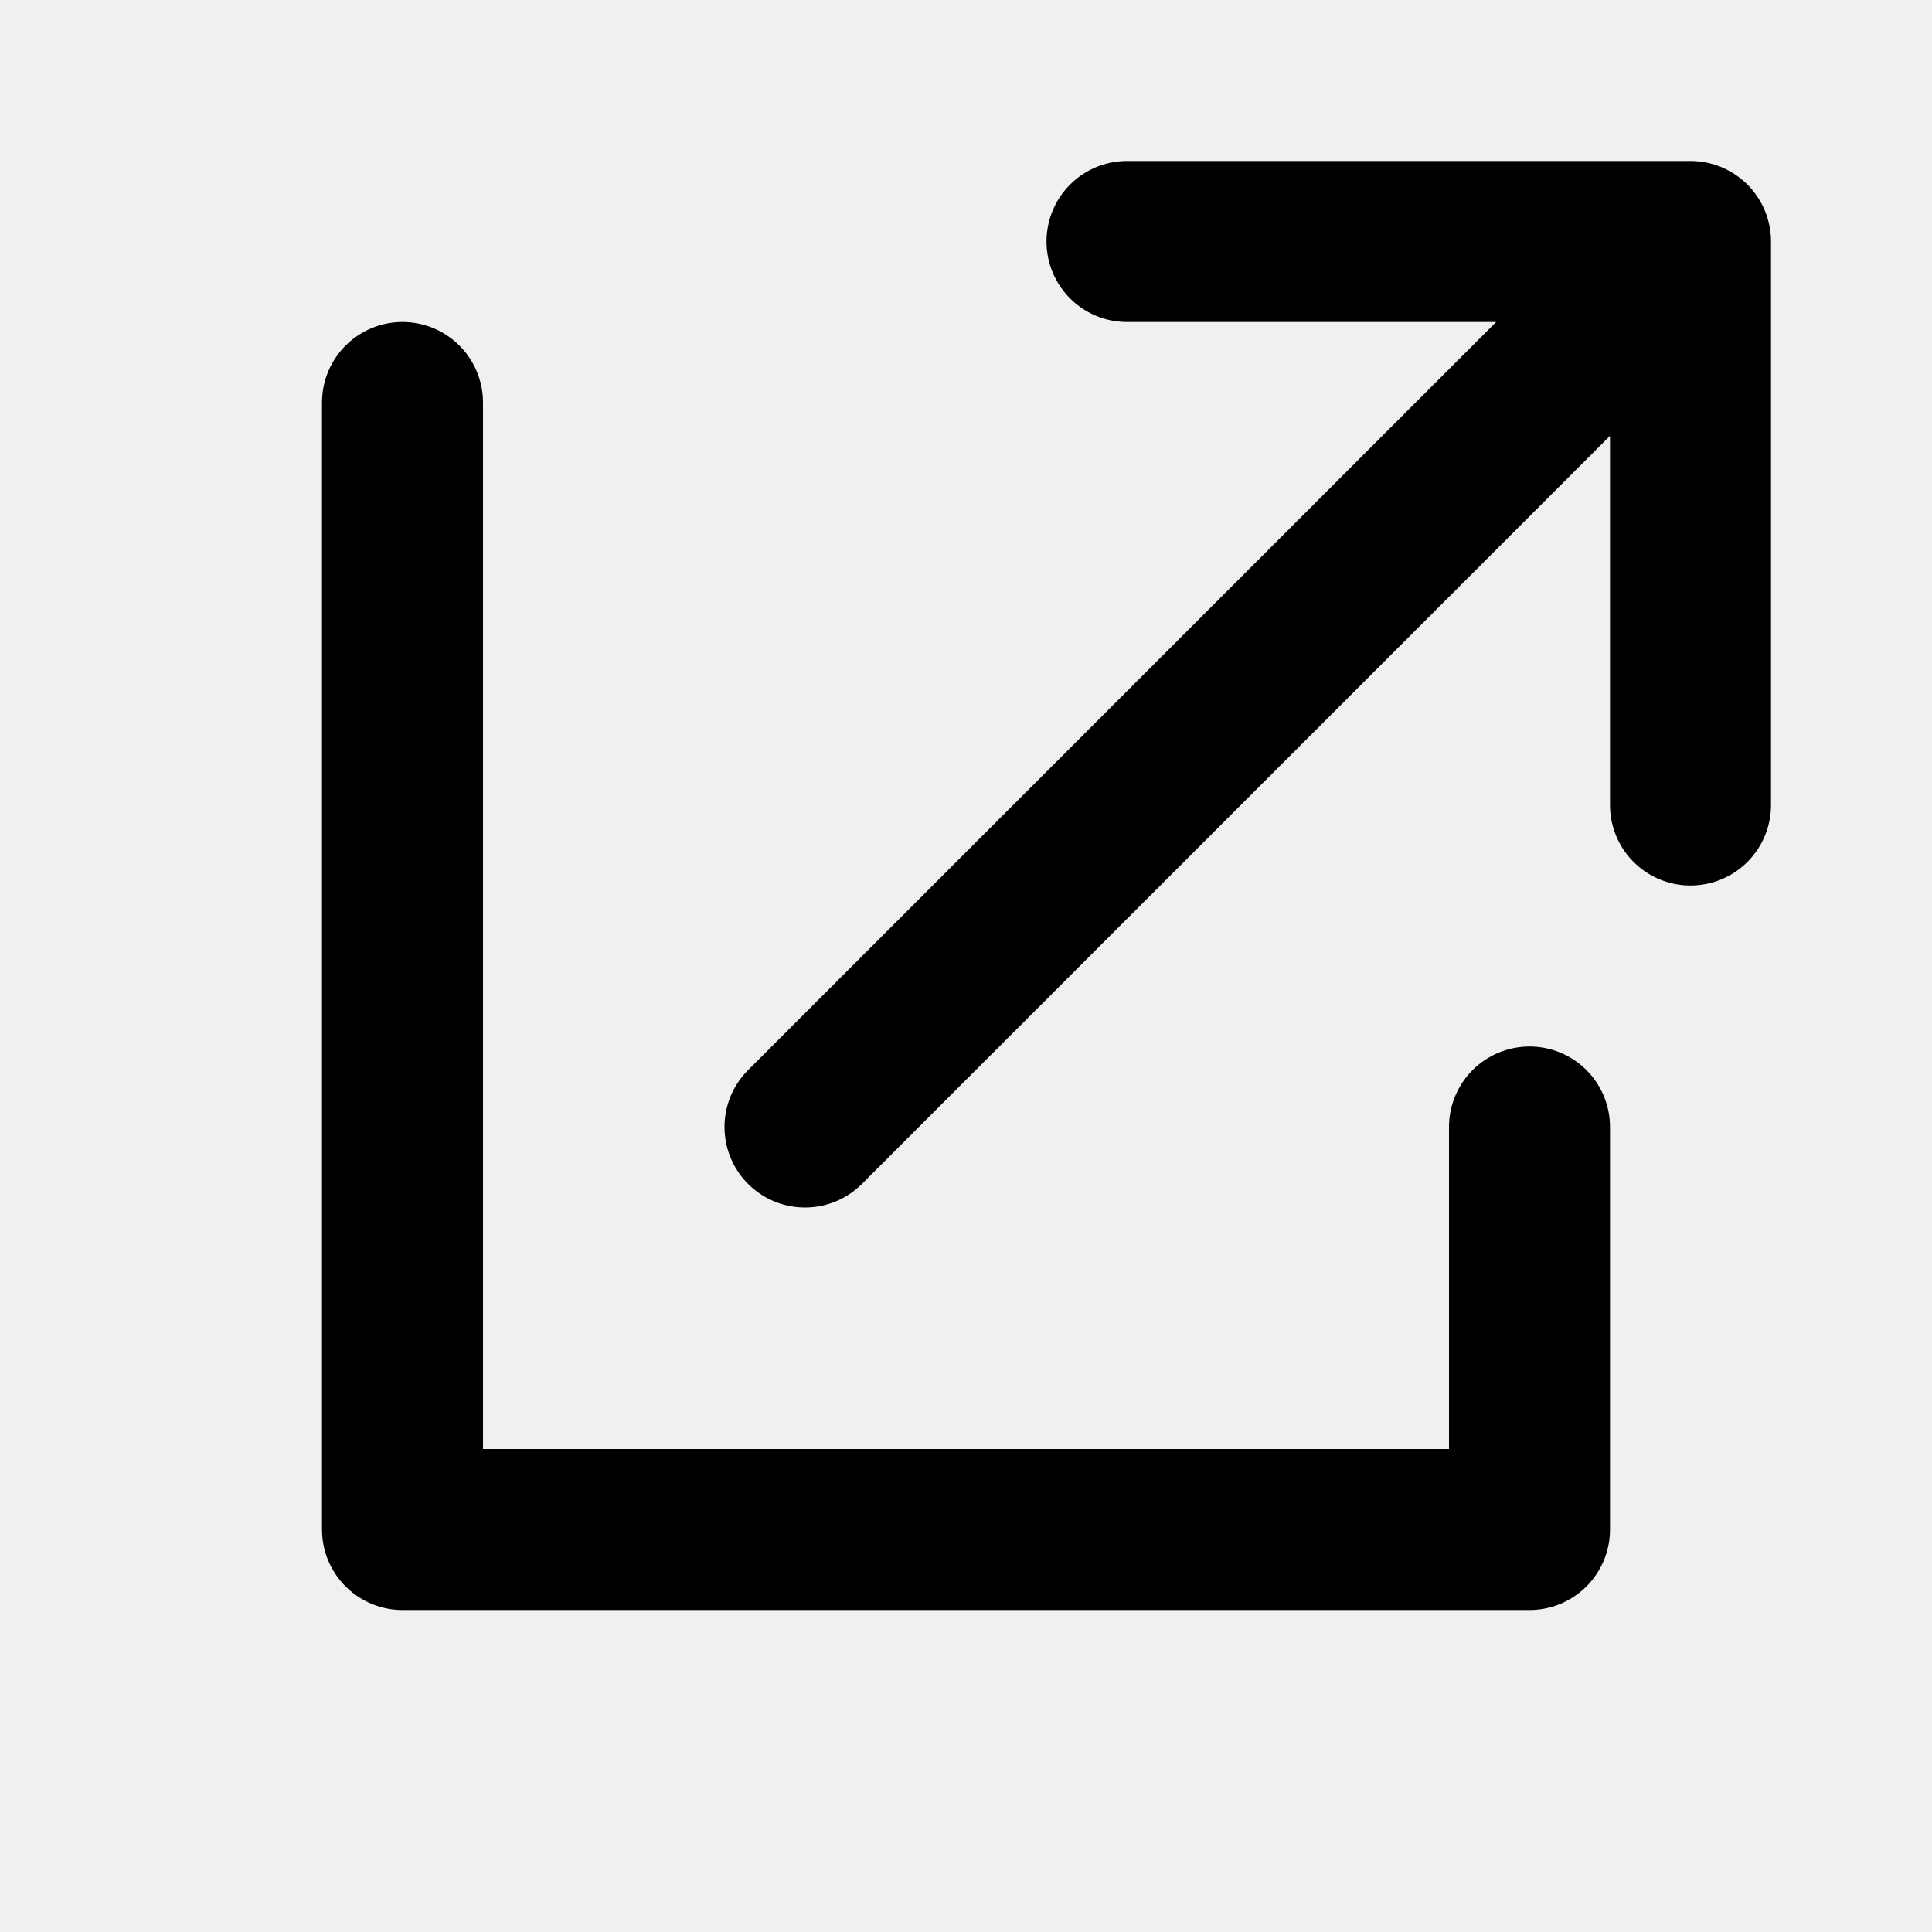
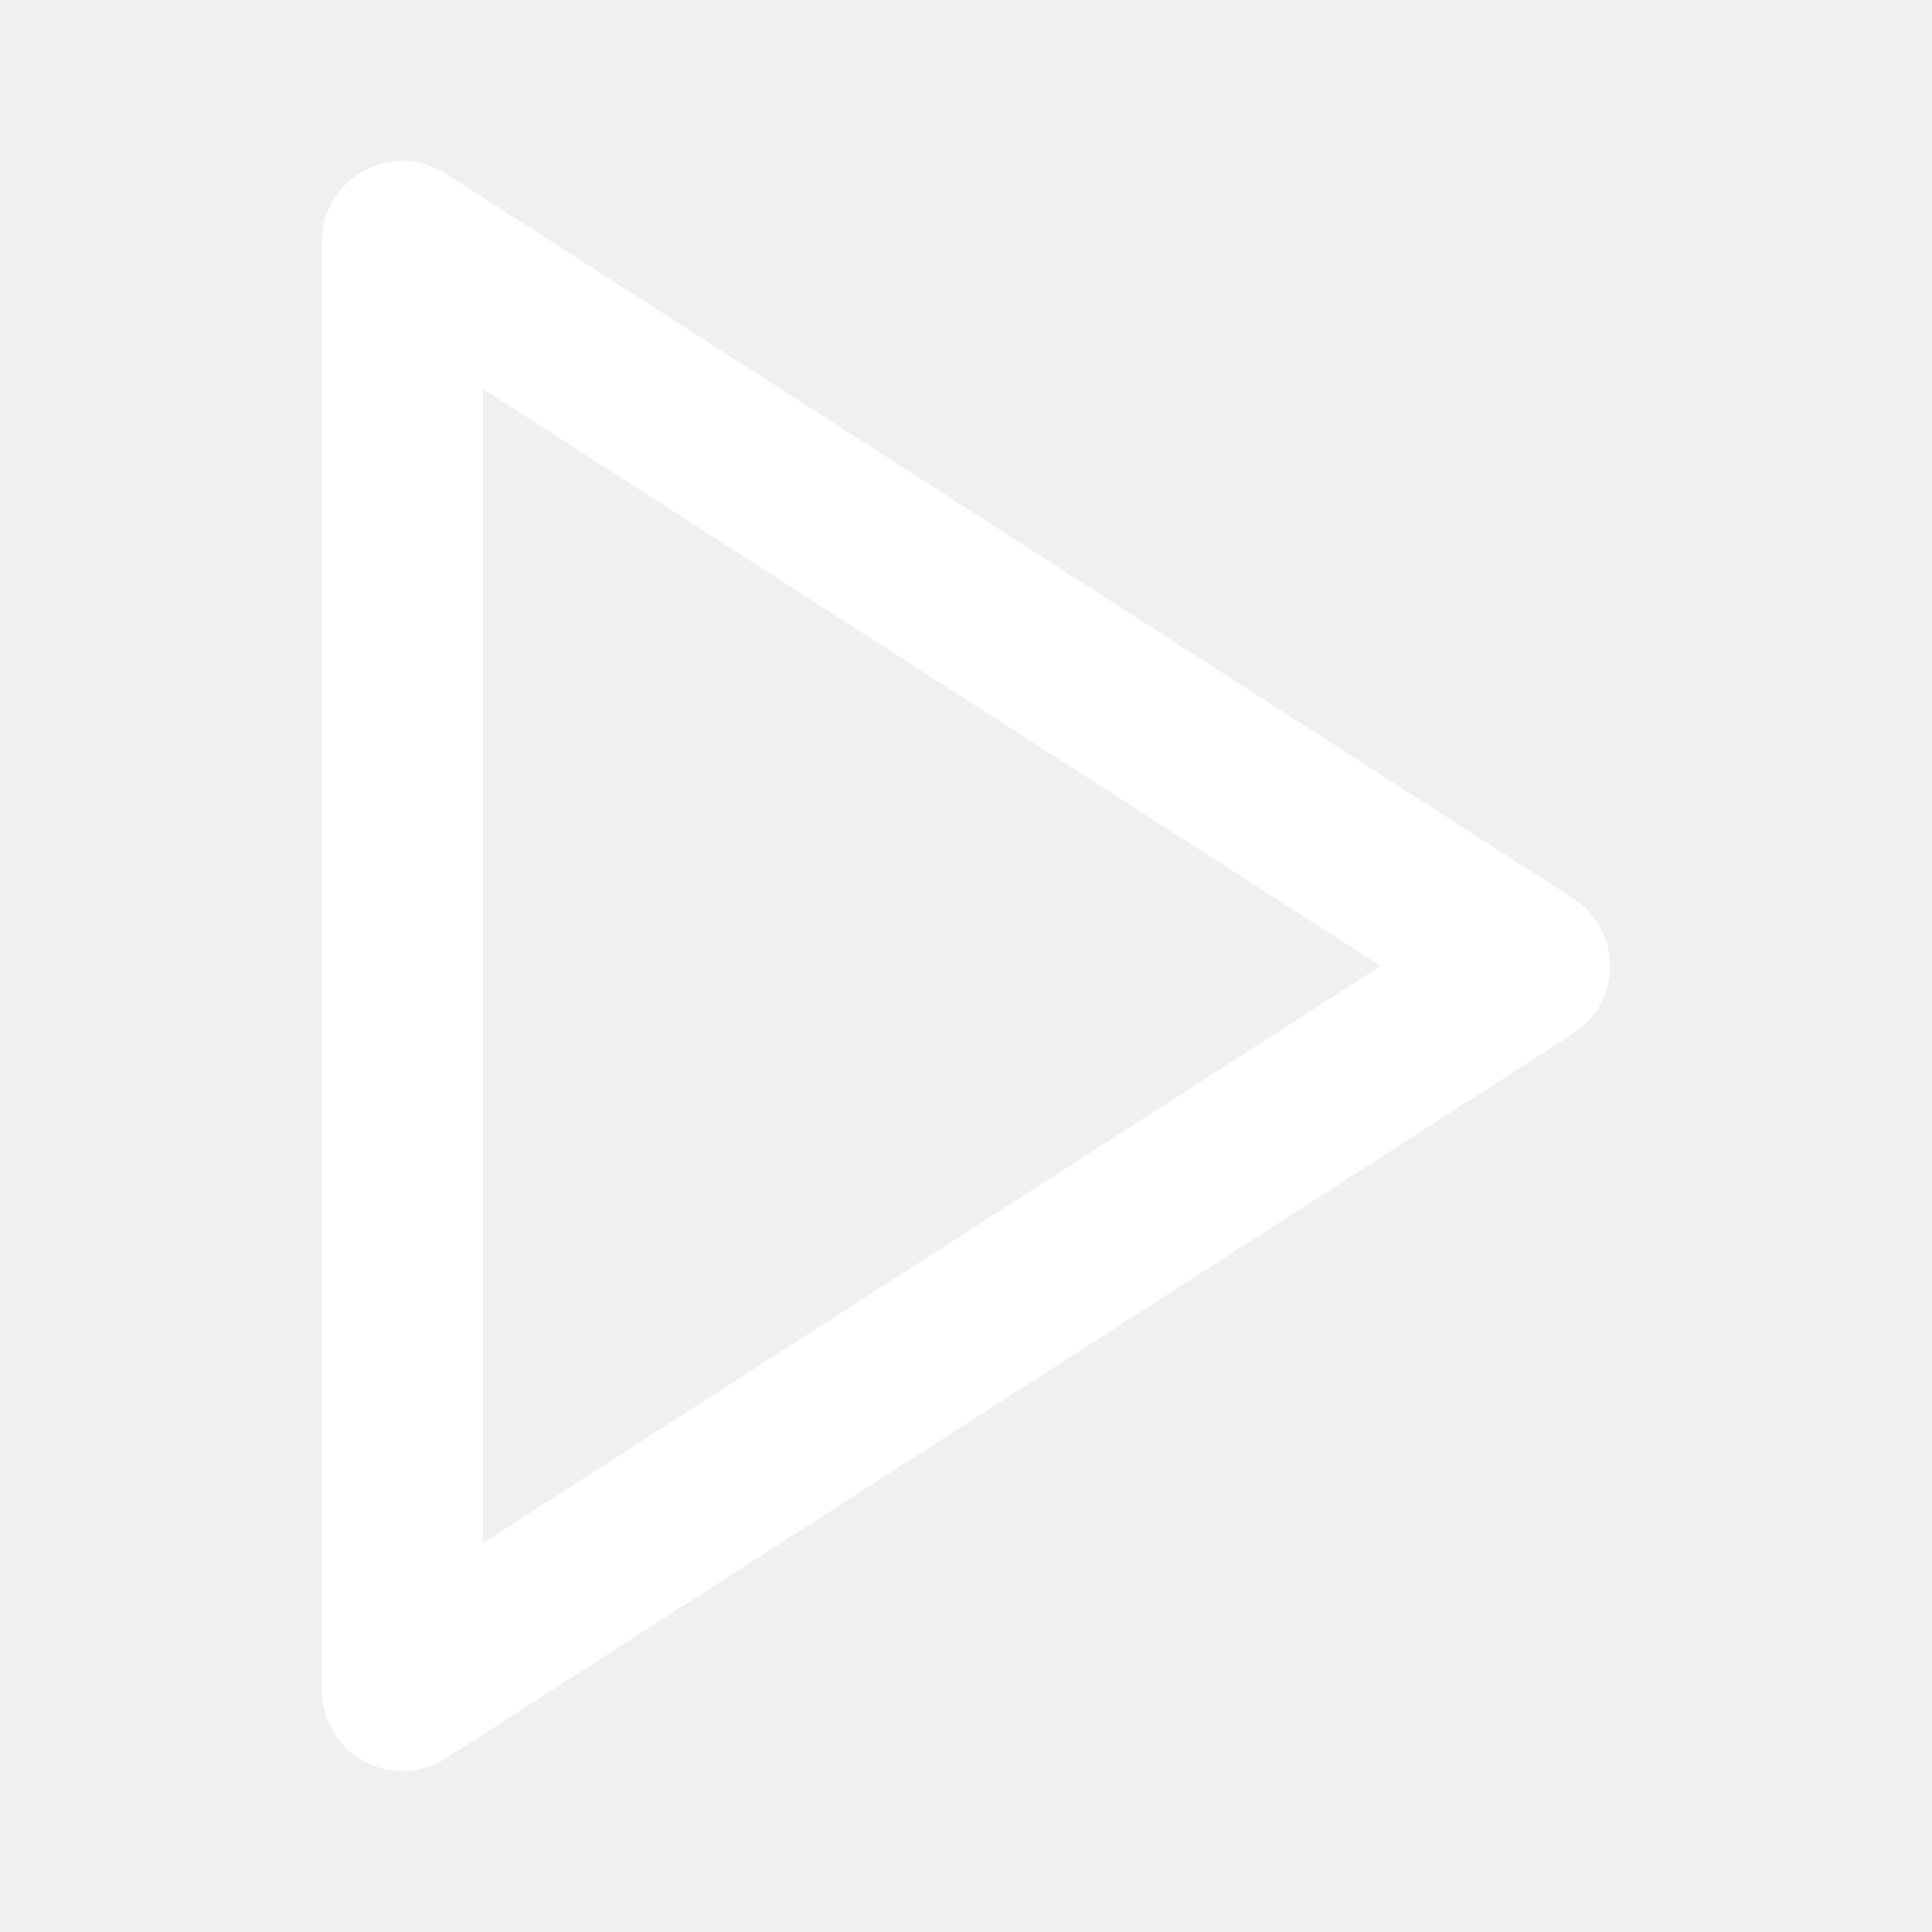
- <svg xmlns="http://www.w3.org/2000/svg" class="w-5 h-5" fill="none" viewBox="0 0 24 24" stroke="currentColor">
-   <path stroke-linecap="round" stroke-linejoin="round" stroke-width="2" d="M14 3h7m0 0v7m0-7L10 14M5 5v14h14v-5" />
+ <svg xmlns="http://www.w3.org/2000/svg" width="24" height="24" viewBox="0 0 24 24" fill="none" stroke="#ffffff" stroke-width="2" stroke-linecap="round" stroke-linejoin="round">
+   <polygon points="5 3 19 12 5 21 5 3" />
</svg>
